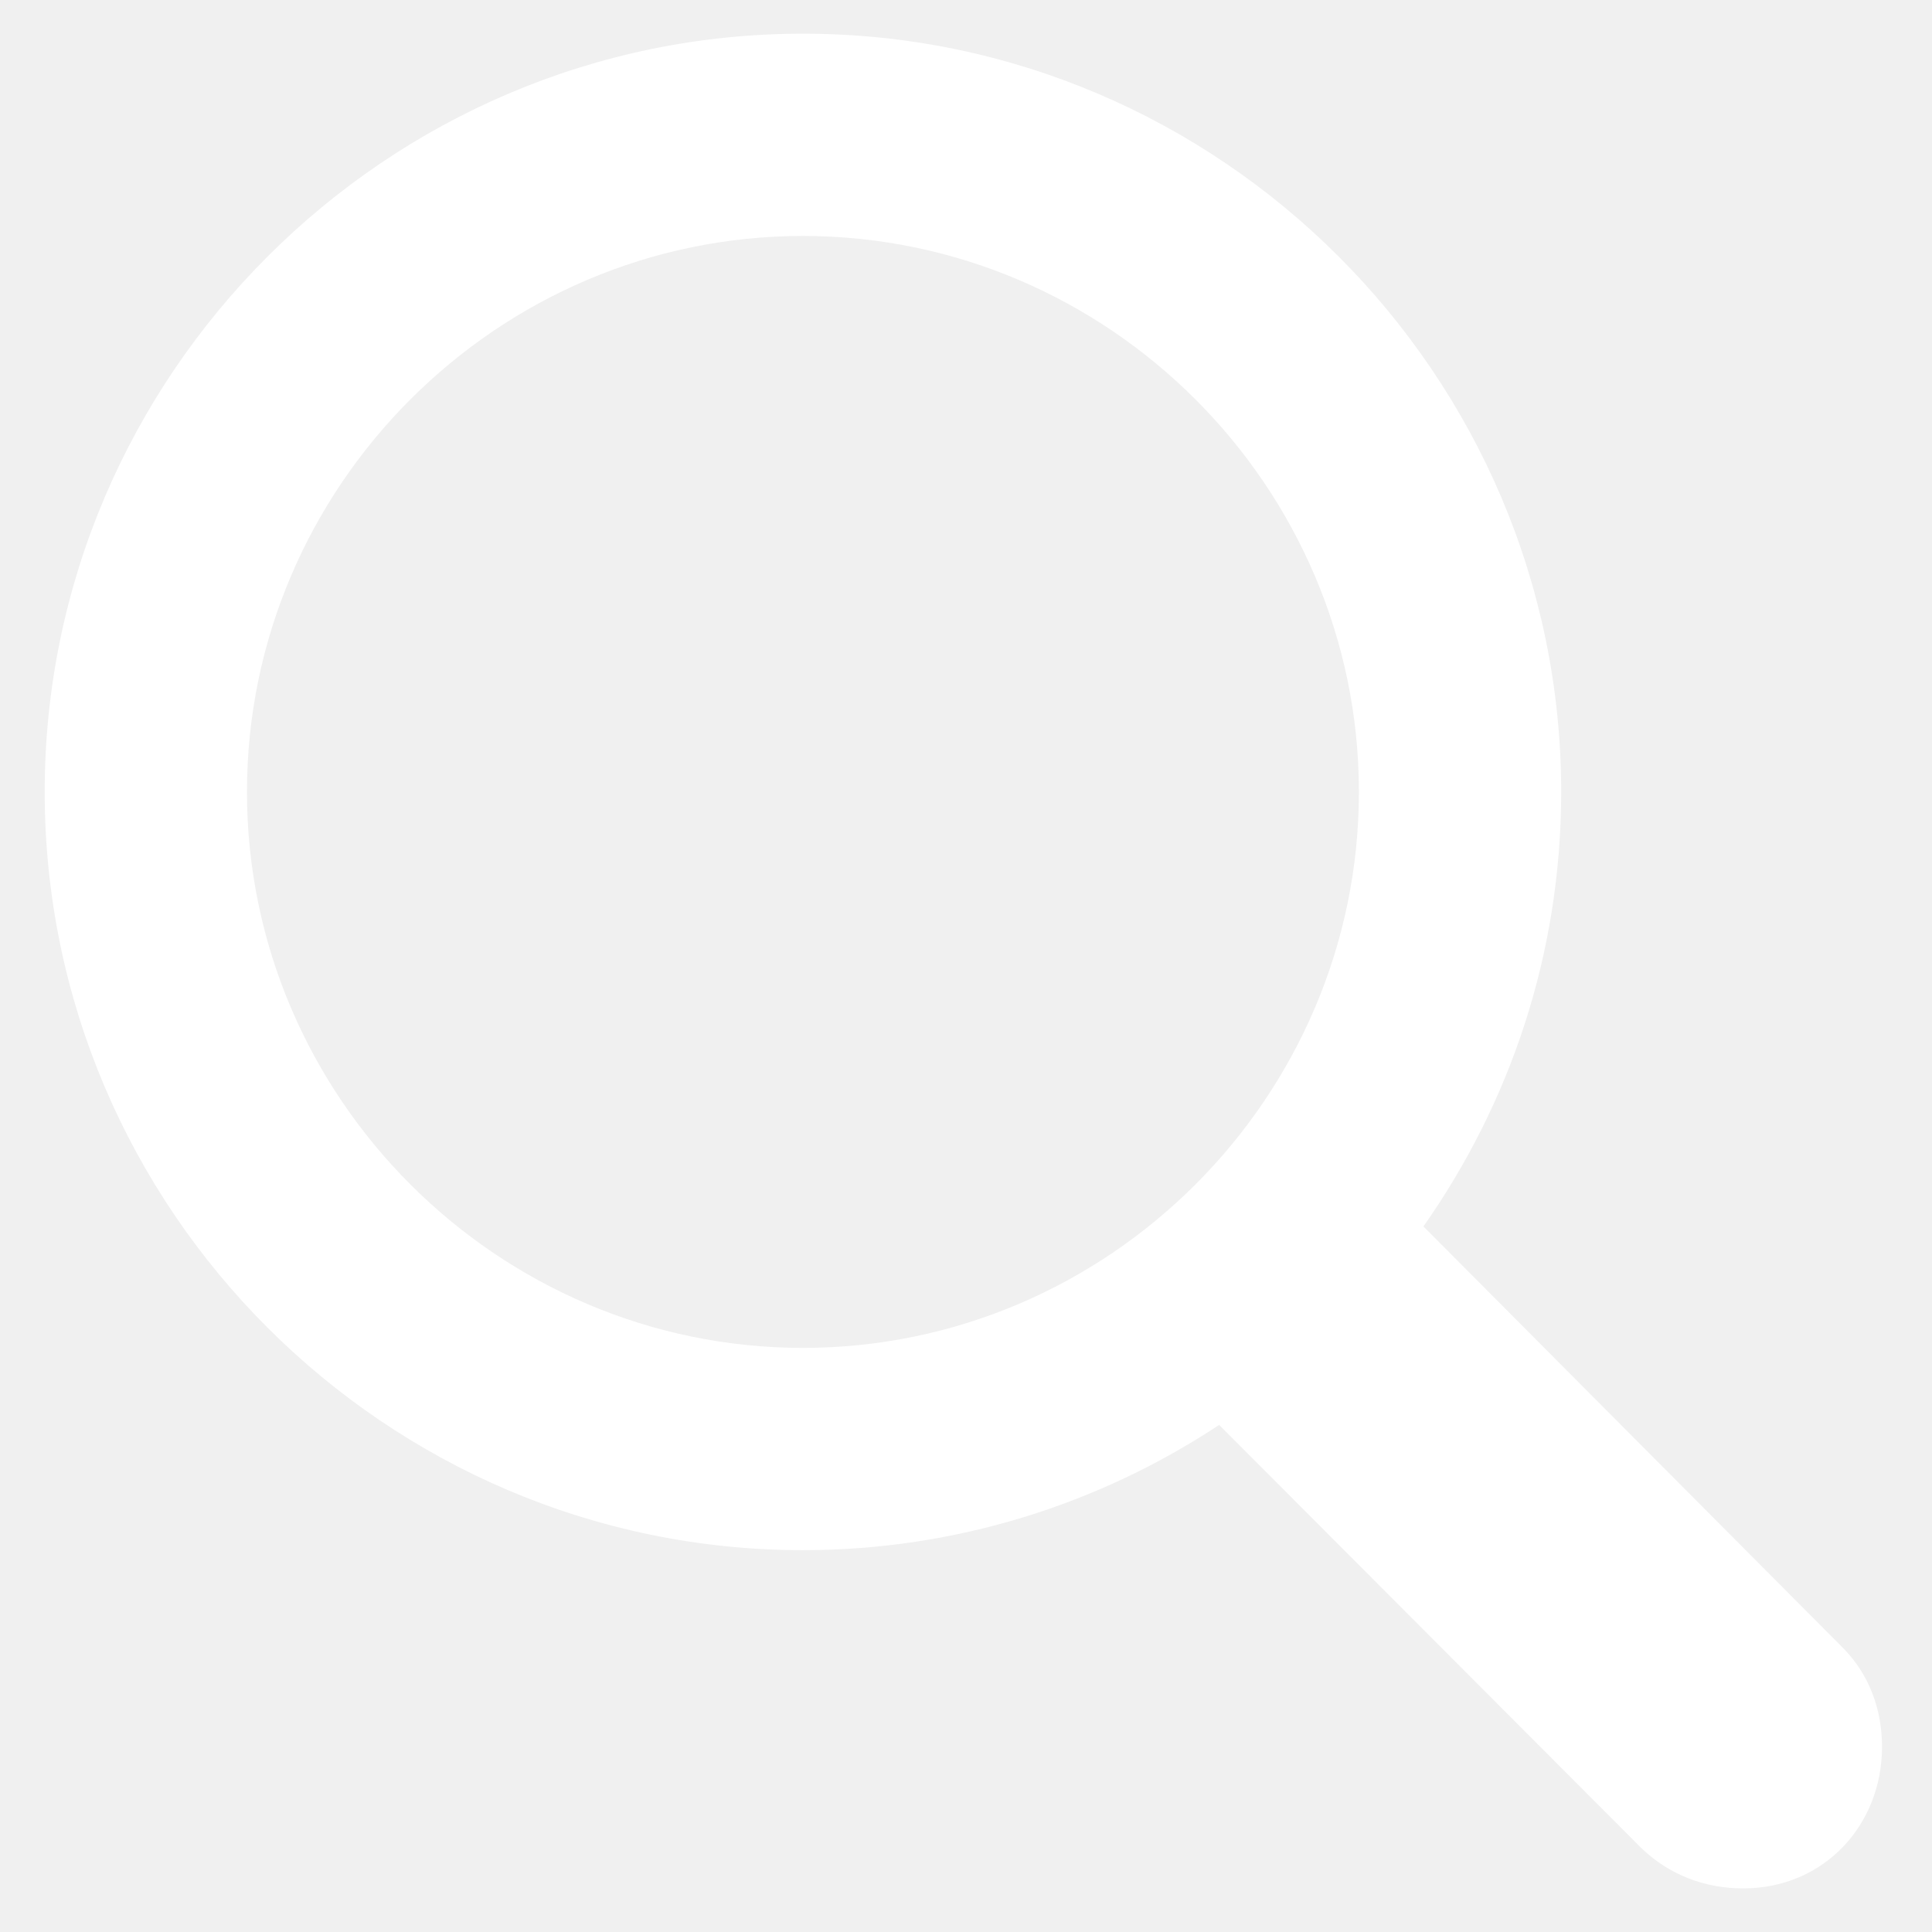
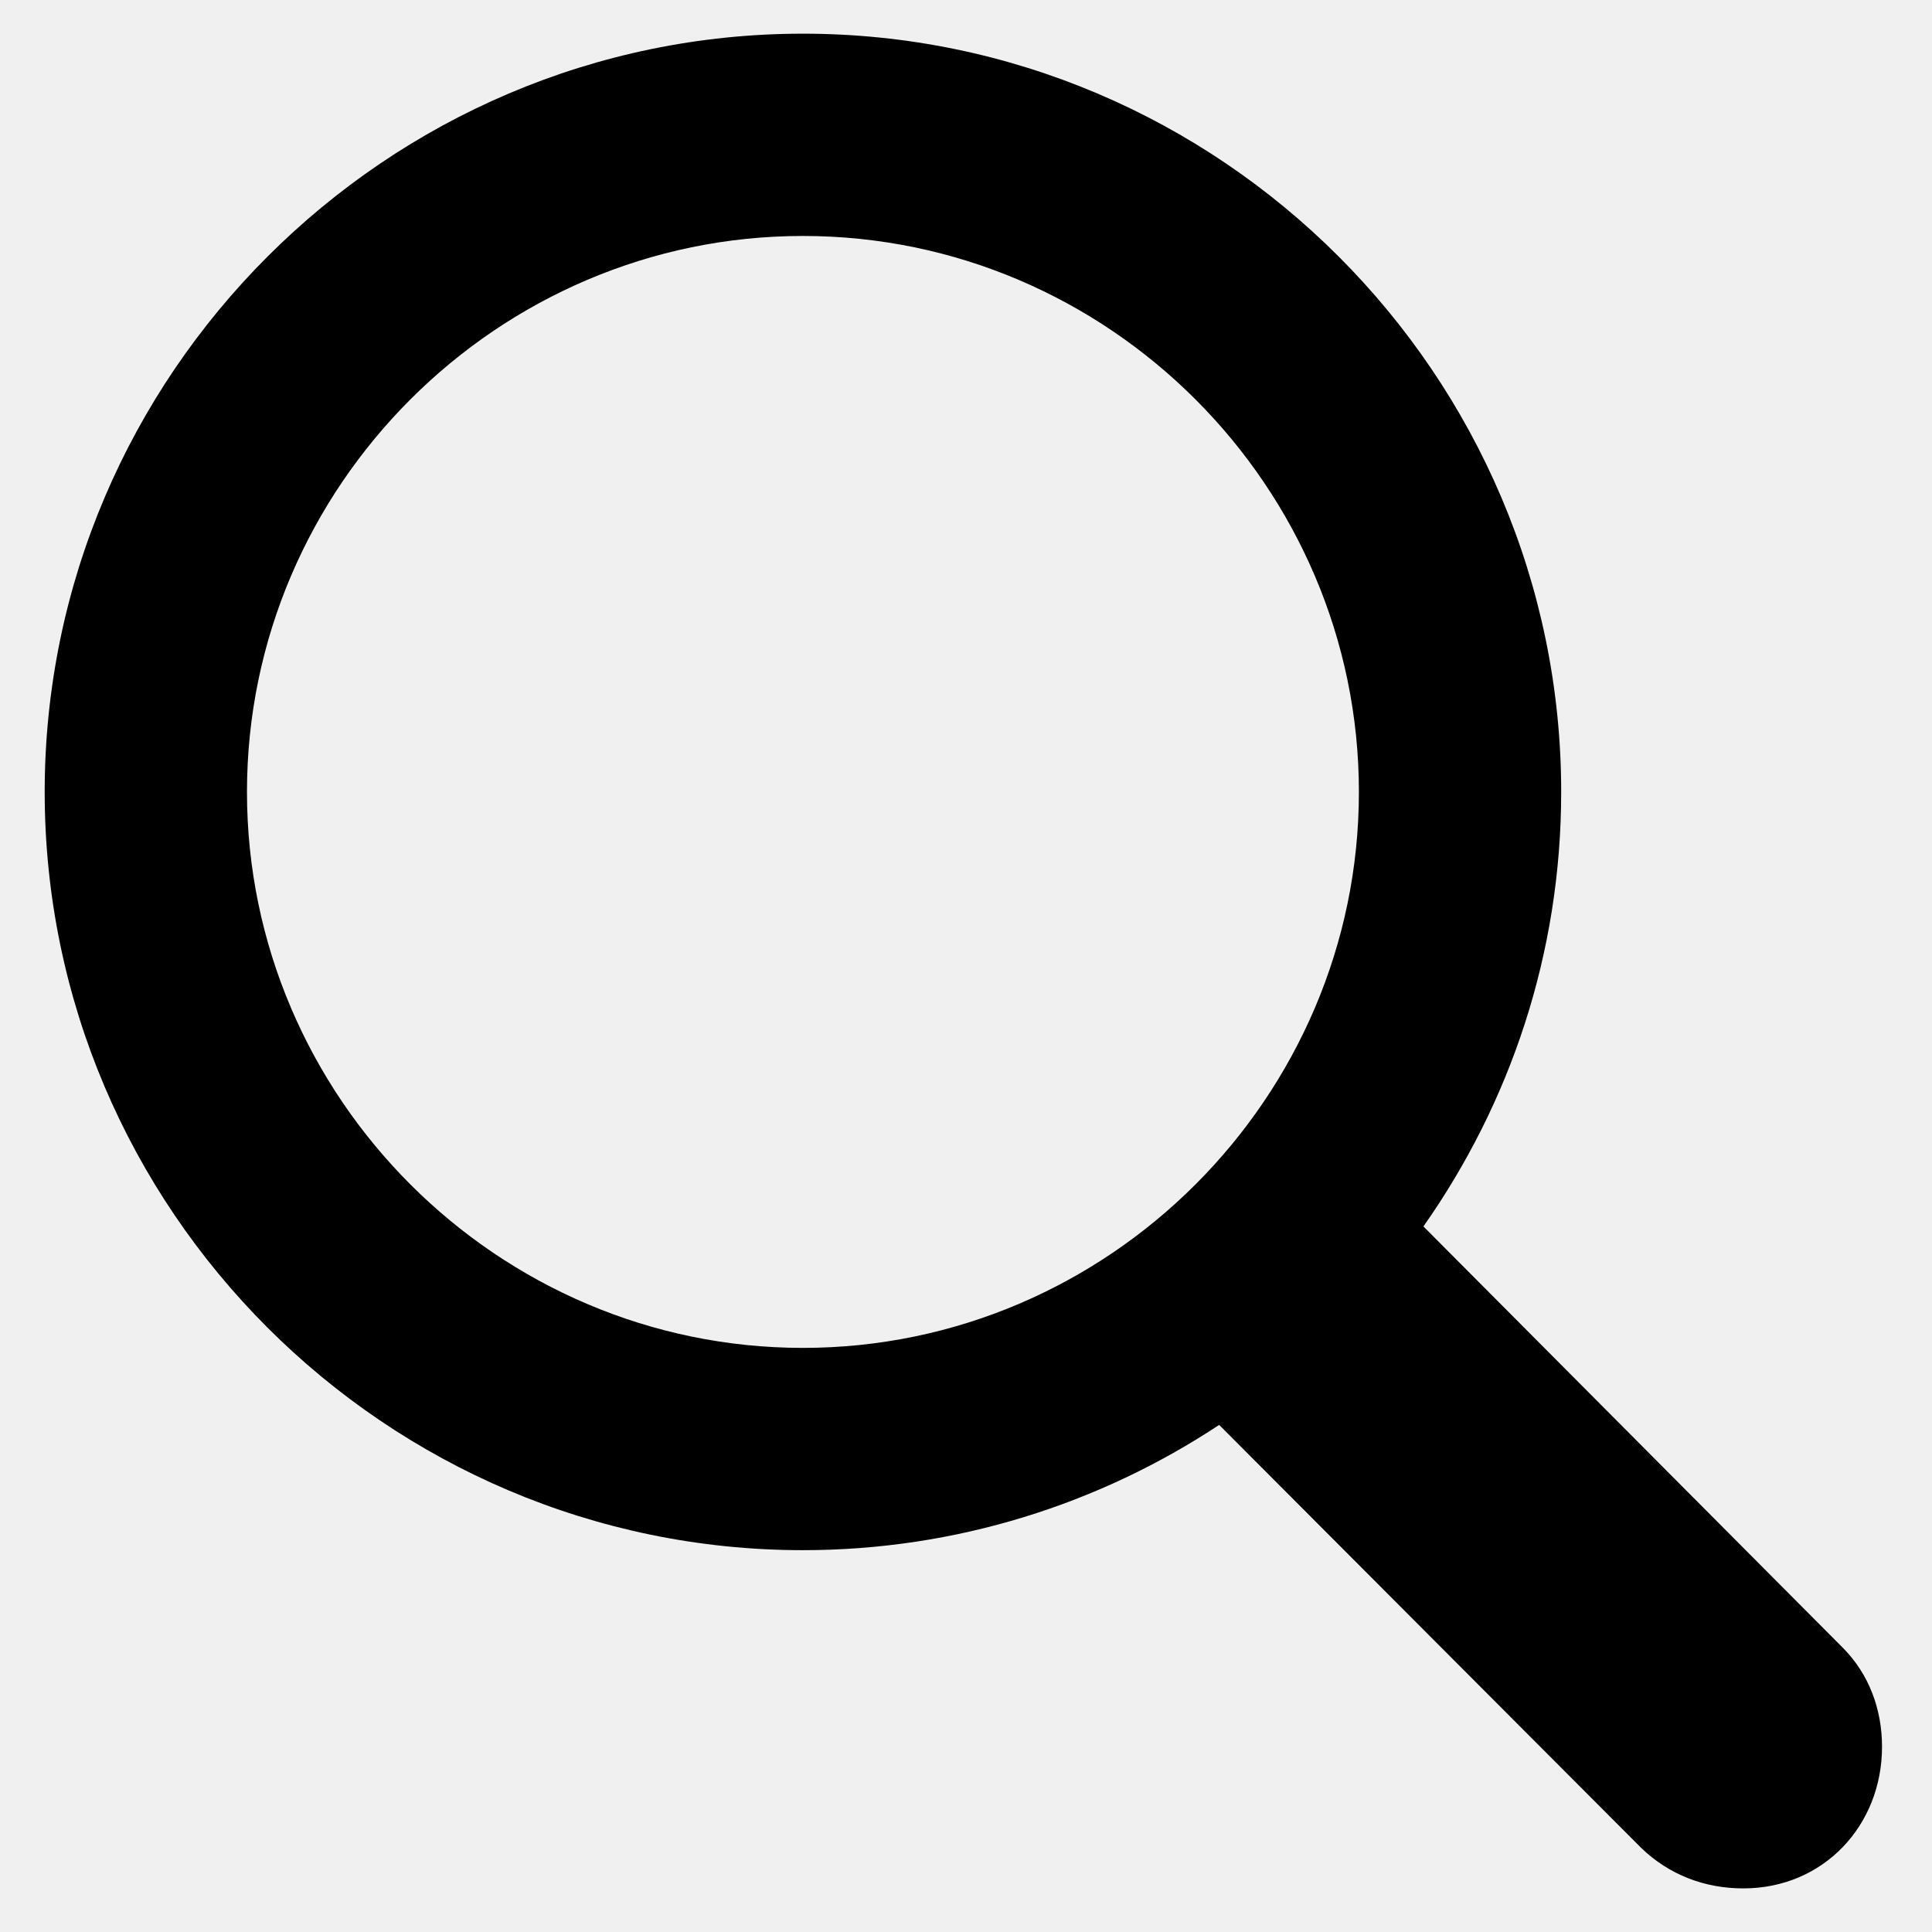
<svg xmlns="http://www.w3.org/2000/svg" width="30" height="30" viewBox="0 0 30 30" fill="none">
-   <path d="M12.468 24.071C14.847 24.071 17.076 23.353 18.931 22.126L25.484 28.694C25.918 29.113 26.471 29.323 27.07 29.323C28.312 29.323 29.224 28.35 29.224 27.123C29.224 26.555 29.03 26.001 28.611 25.582L22.103 19.044C23.449 17.129 24.242 14.81 24.242 12.297C24.242 5.819 18.946 0.523 12.468 0.523C6.005 0.523 0.694 5.819 0.694 12.297C0.694 18.775 5.99 24.071 12.468 24.071ZM12.468 20.93C7.725 20.93 3.835 17.04 3.835 12.297C3.835 7.554 7.725 3.664 12.468 3.664C17.211 3.664 21.101 7.554 21.101 12.297C21.101 17.04 17.211 20.93 12.468 20.93Z" fill="white" />
+   <path d="M12.468 24.071C14.847 24.071 17.076 23.353 18.931 22.126L25.484 28.694C25.918 29.113 26.471 29.323 27.07 29.323C28.312 29.323 29.224 28.35 29.224 27.123C29.224 26.555 29.03 26.001 28.611 25.582L22.103 19.044C23.449 17.129 24.242 14.81 24.242 12.297C24.242 5.819 18.946 0.523 12.468 0.523C6.005 0.523 0.694 5.819 0.694 12.297C0.694 18.775 5.99 24.071 12.468 24.071ZM12.468 20.93C7.725 20.93 3.835 17.04 3.835 12.297C3.835 7.554 7.725 3.664 12.468 3.664C17.211 3.664 21.101 7.554 21.101 12.297C21.101 17.04 17.211 20.93 12.468 20.93Z" fill="currentColor" />
</svg>
